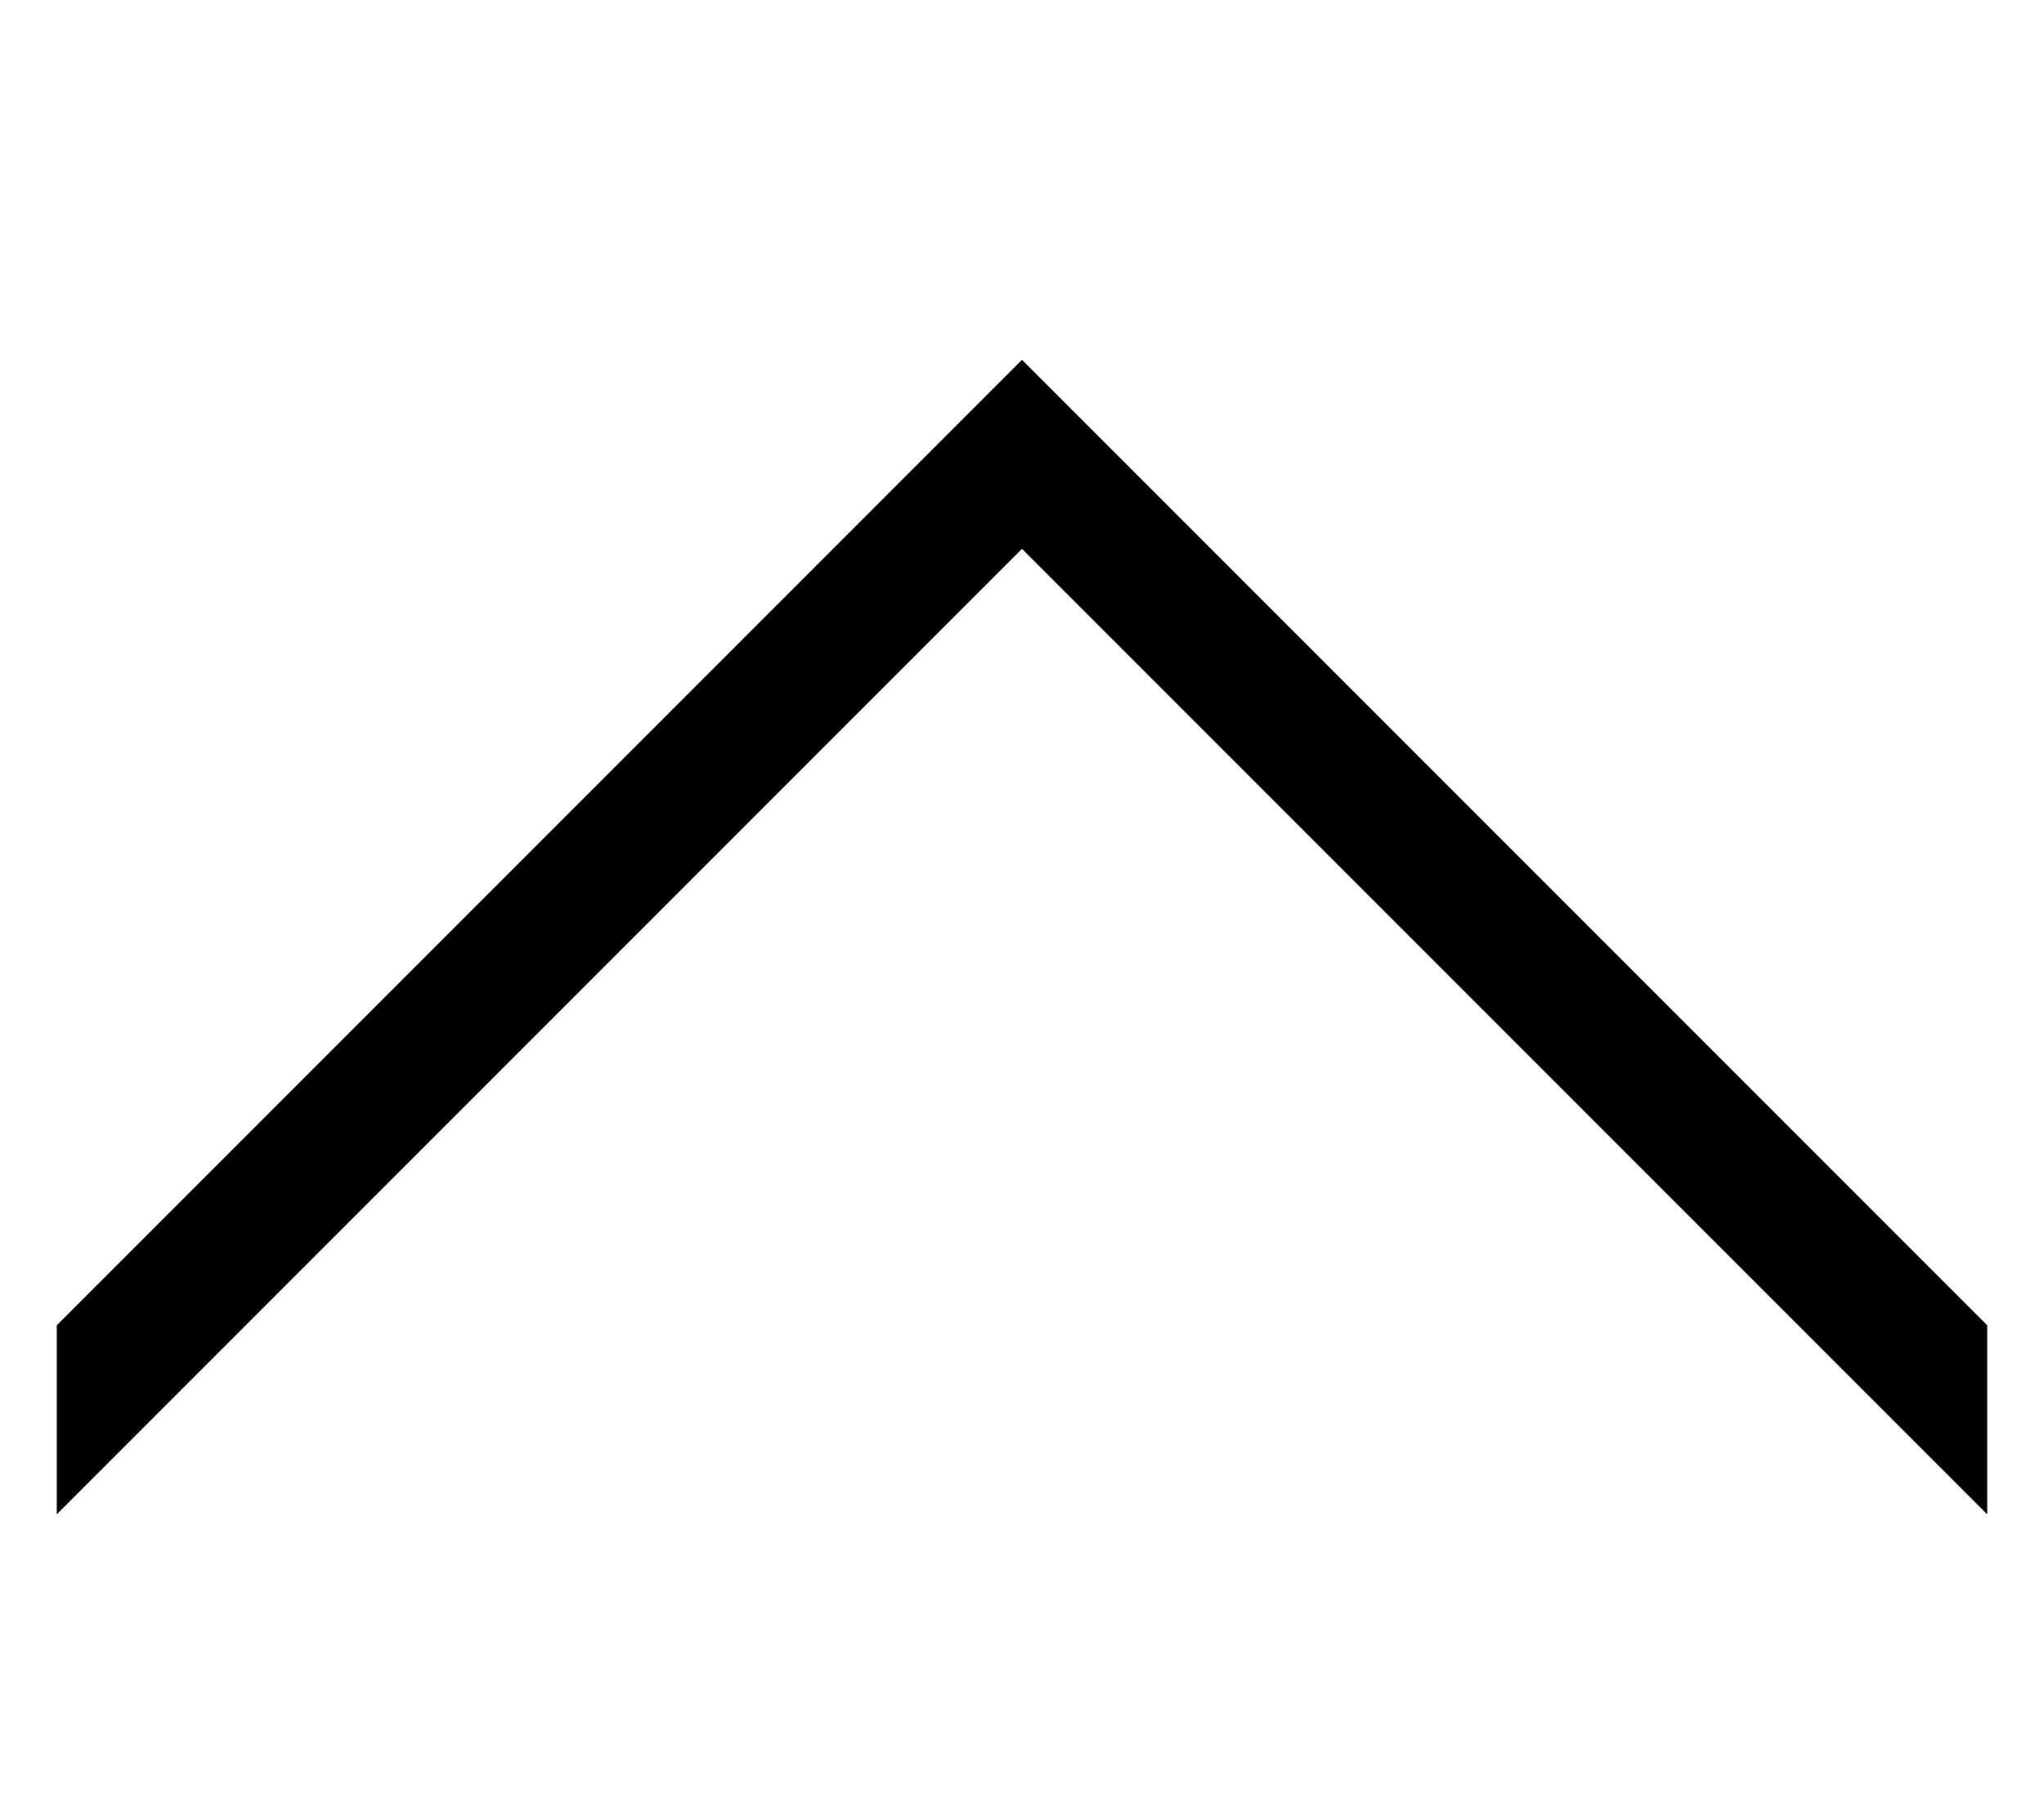
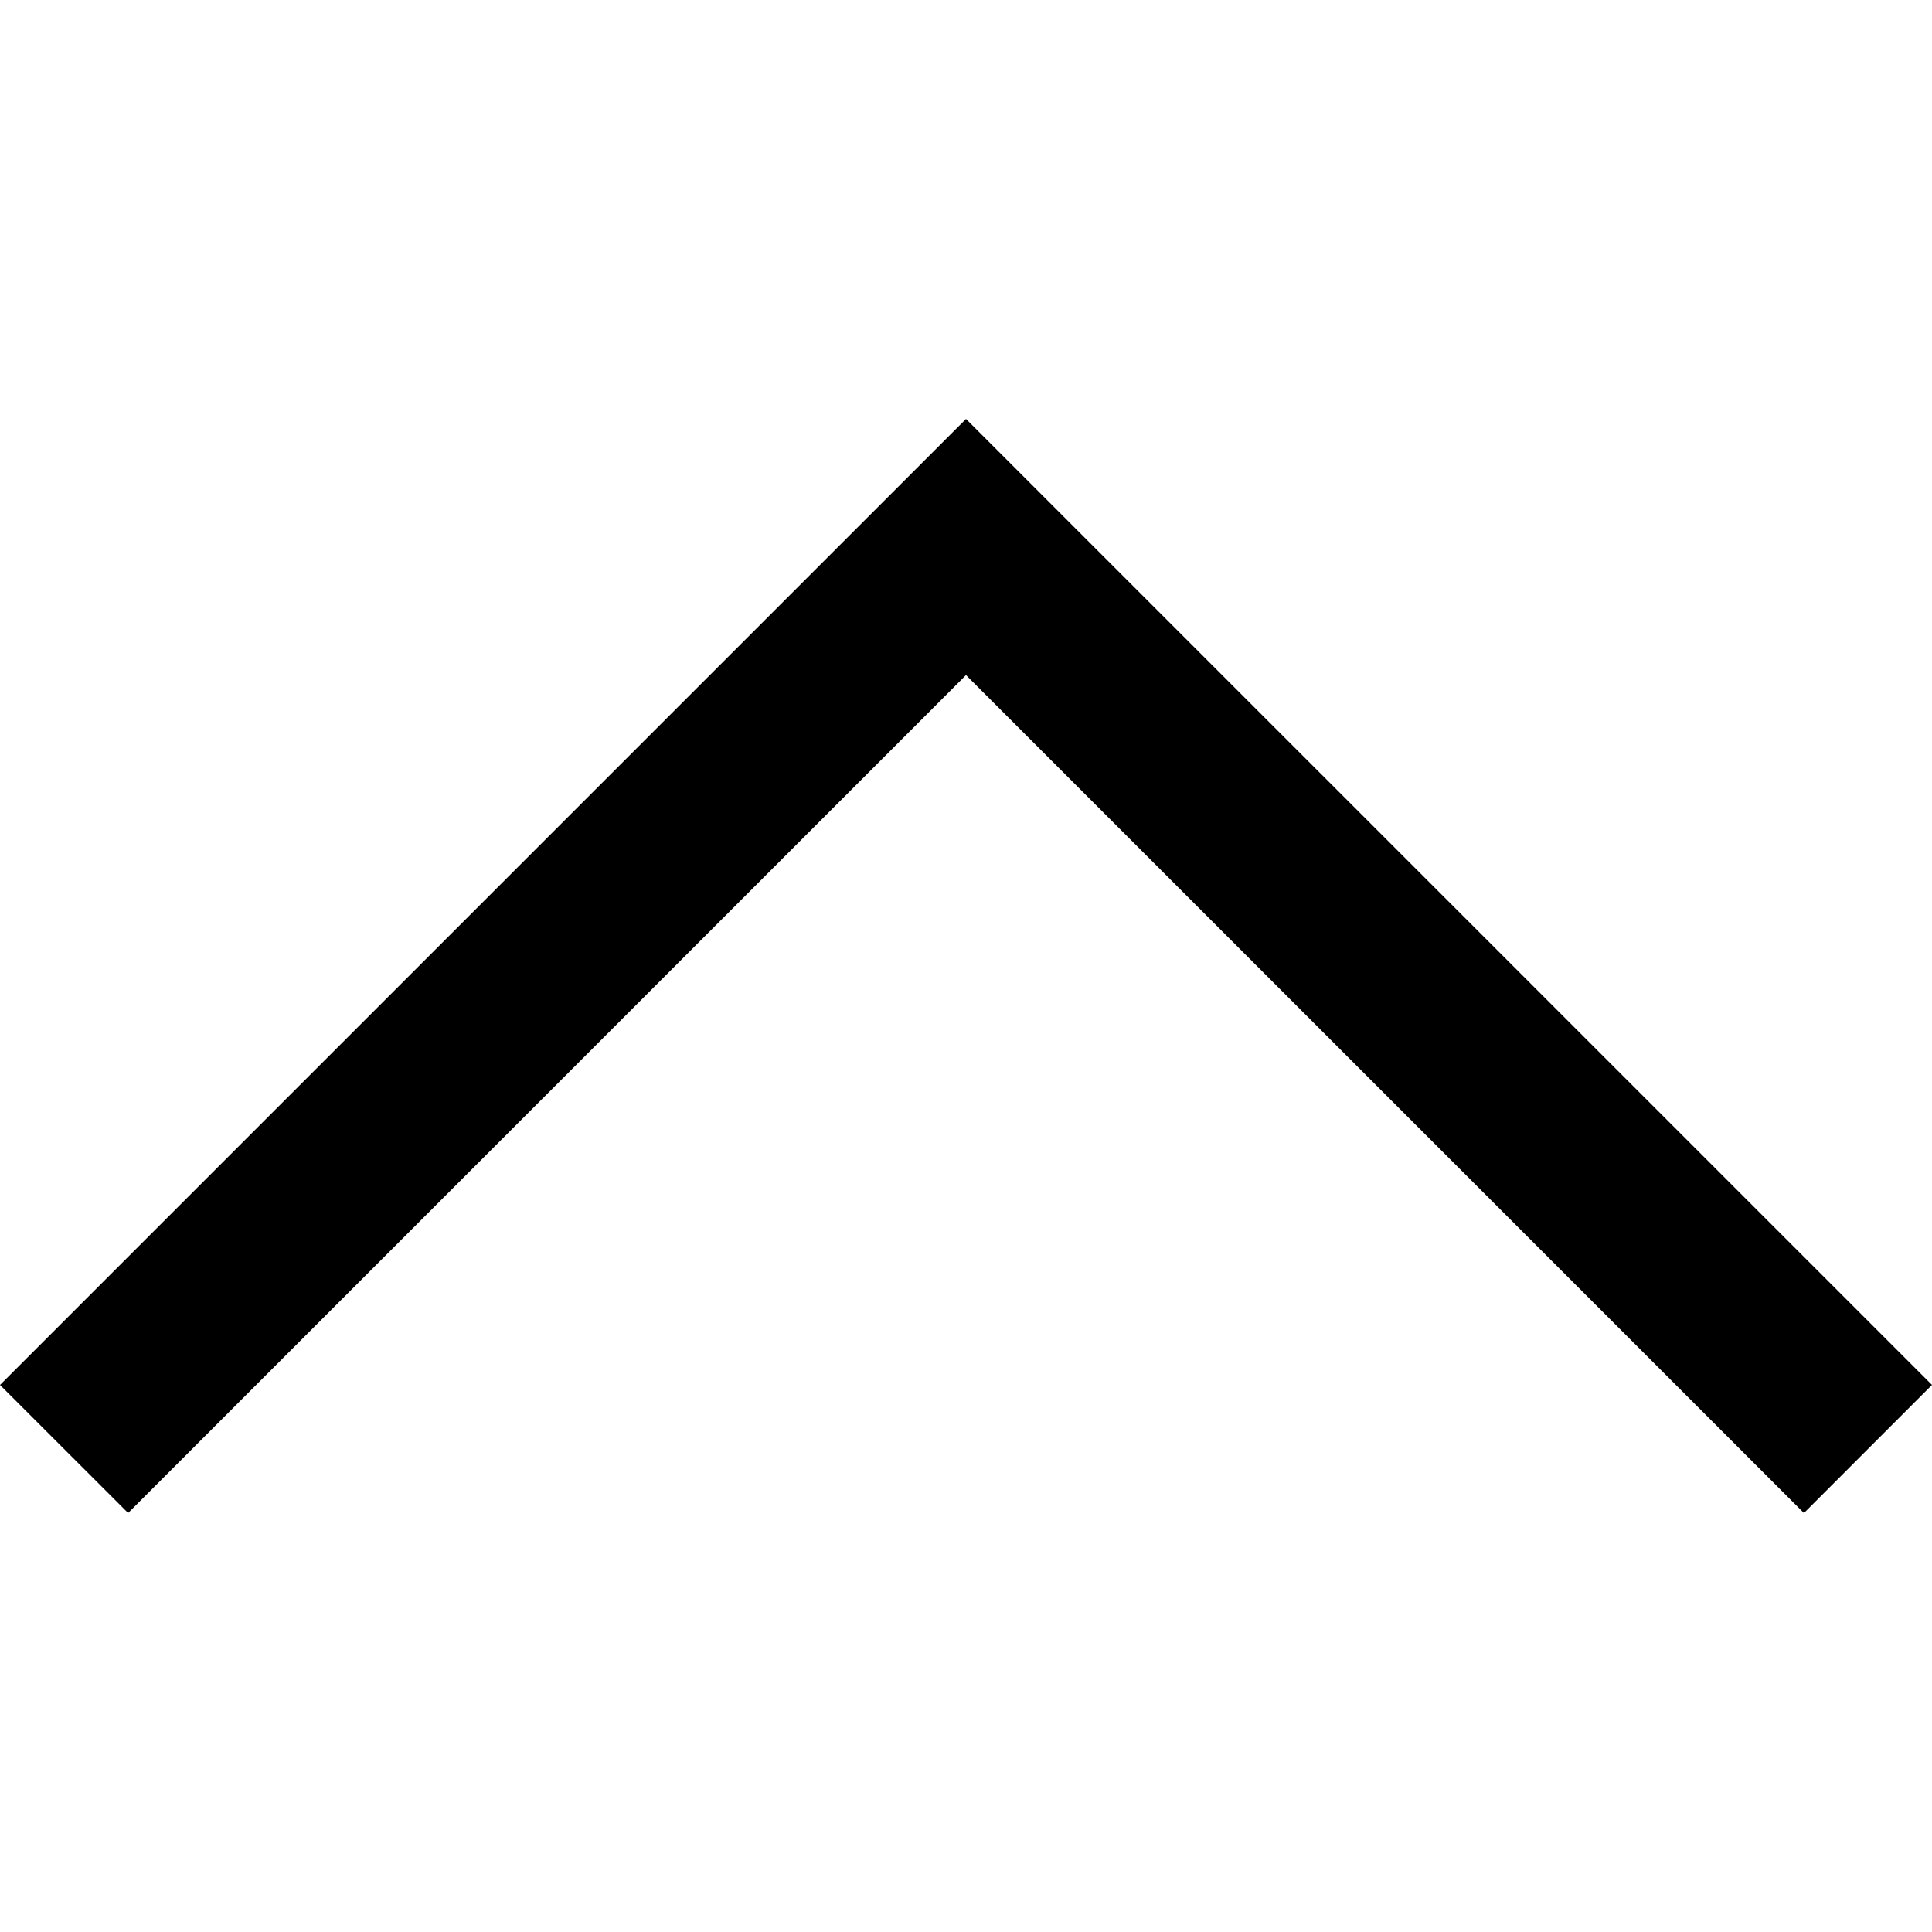
- <svg xmlns="http://www.w3.org/2000/svg" width="18" height="16" viewBox="0 0 18 16" fill="none">
-   <path d="M17 12.125V11.875L9 3.875L1 11.875V12.125L9 4.125L17 12.125Z" fill="black" stroke="black" />
+ <svg xmlns="http://www.w3.org/2000/svg" width="512" height="512" viewBox="0 0 512 512" fill="none">
+   <path d="M0 367.032L33.954 400.957L256 178.911L478.059 400.97L512 367.029L256.001 111.03L0 367.032Z" fill="black" />
</svg>
